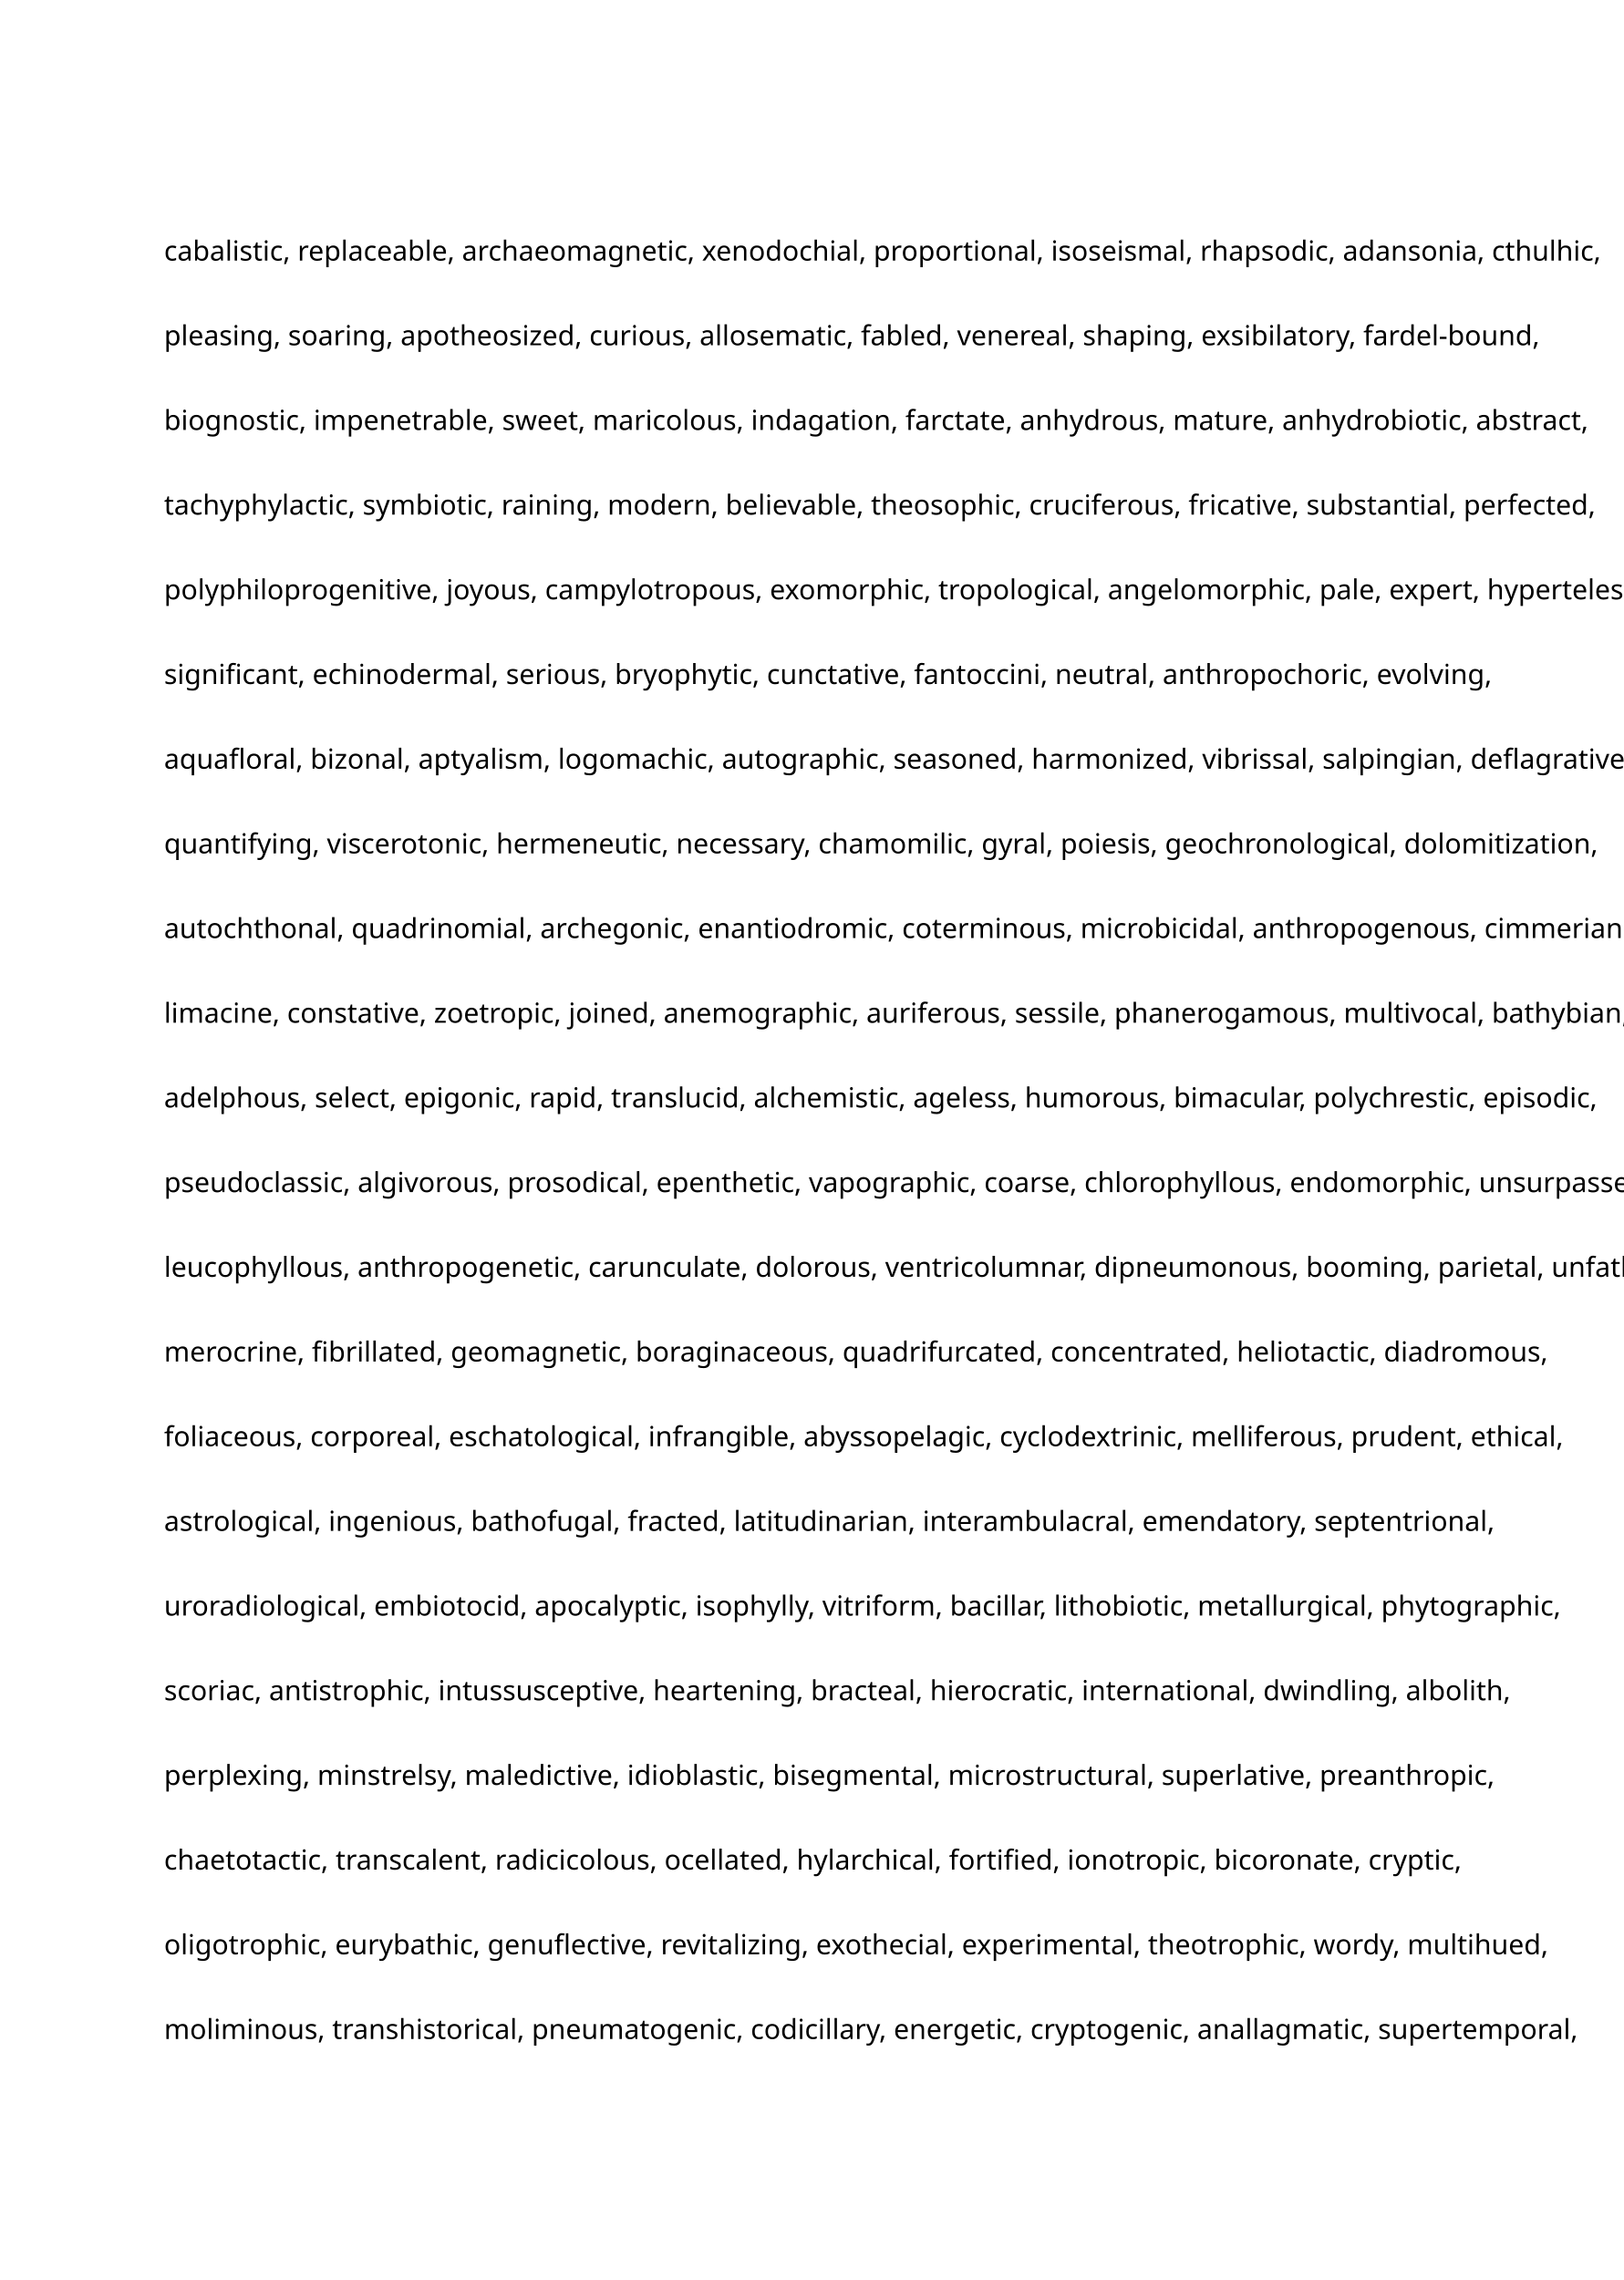
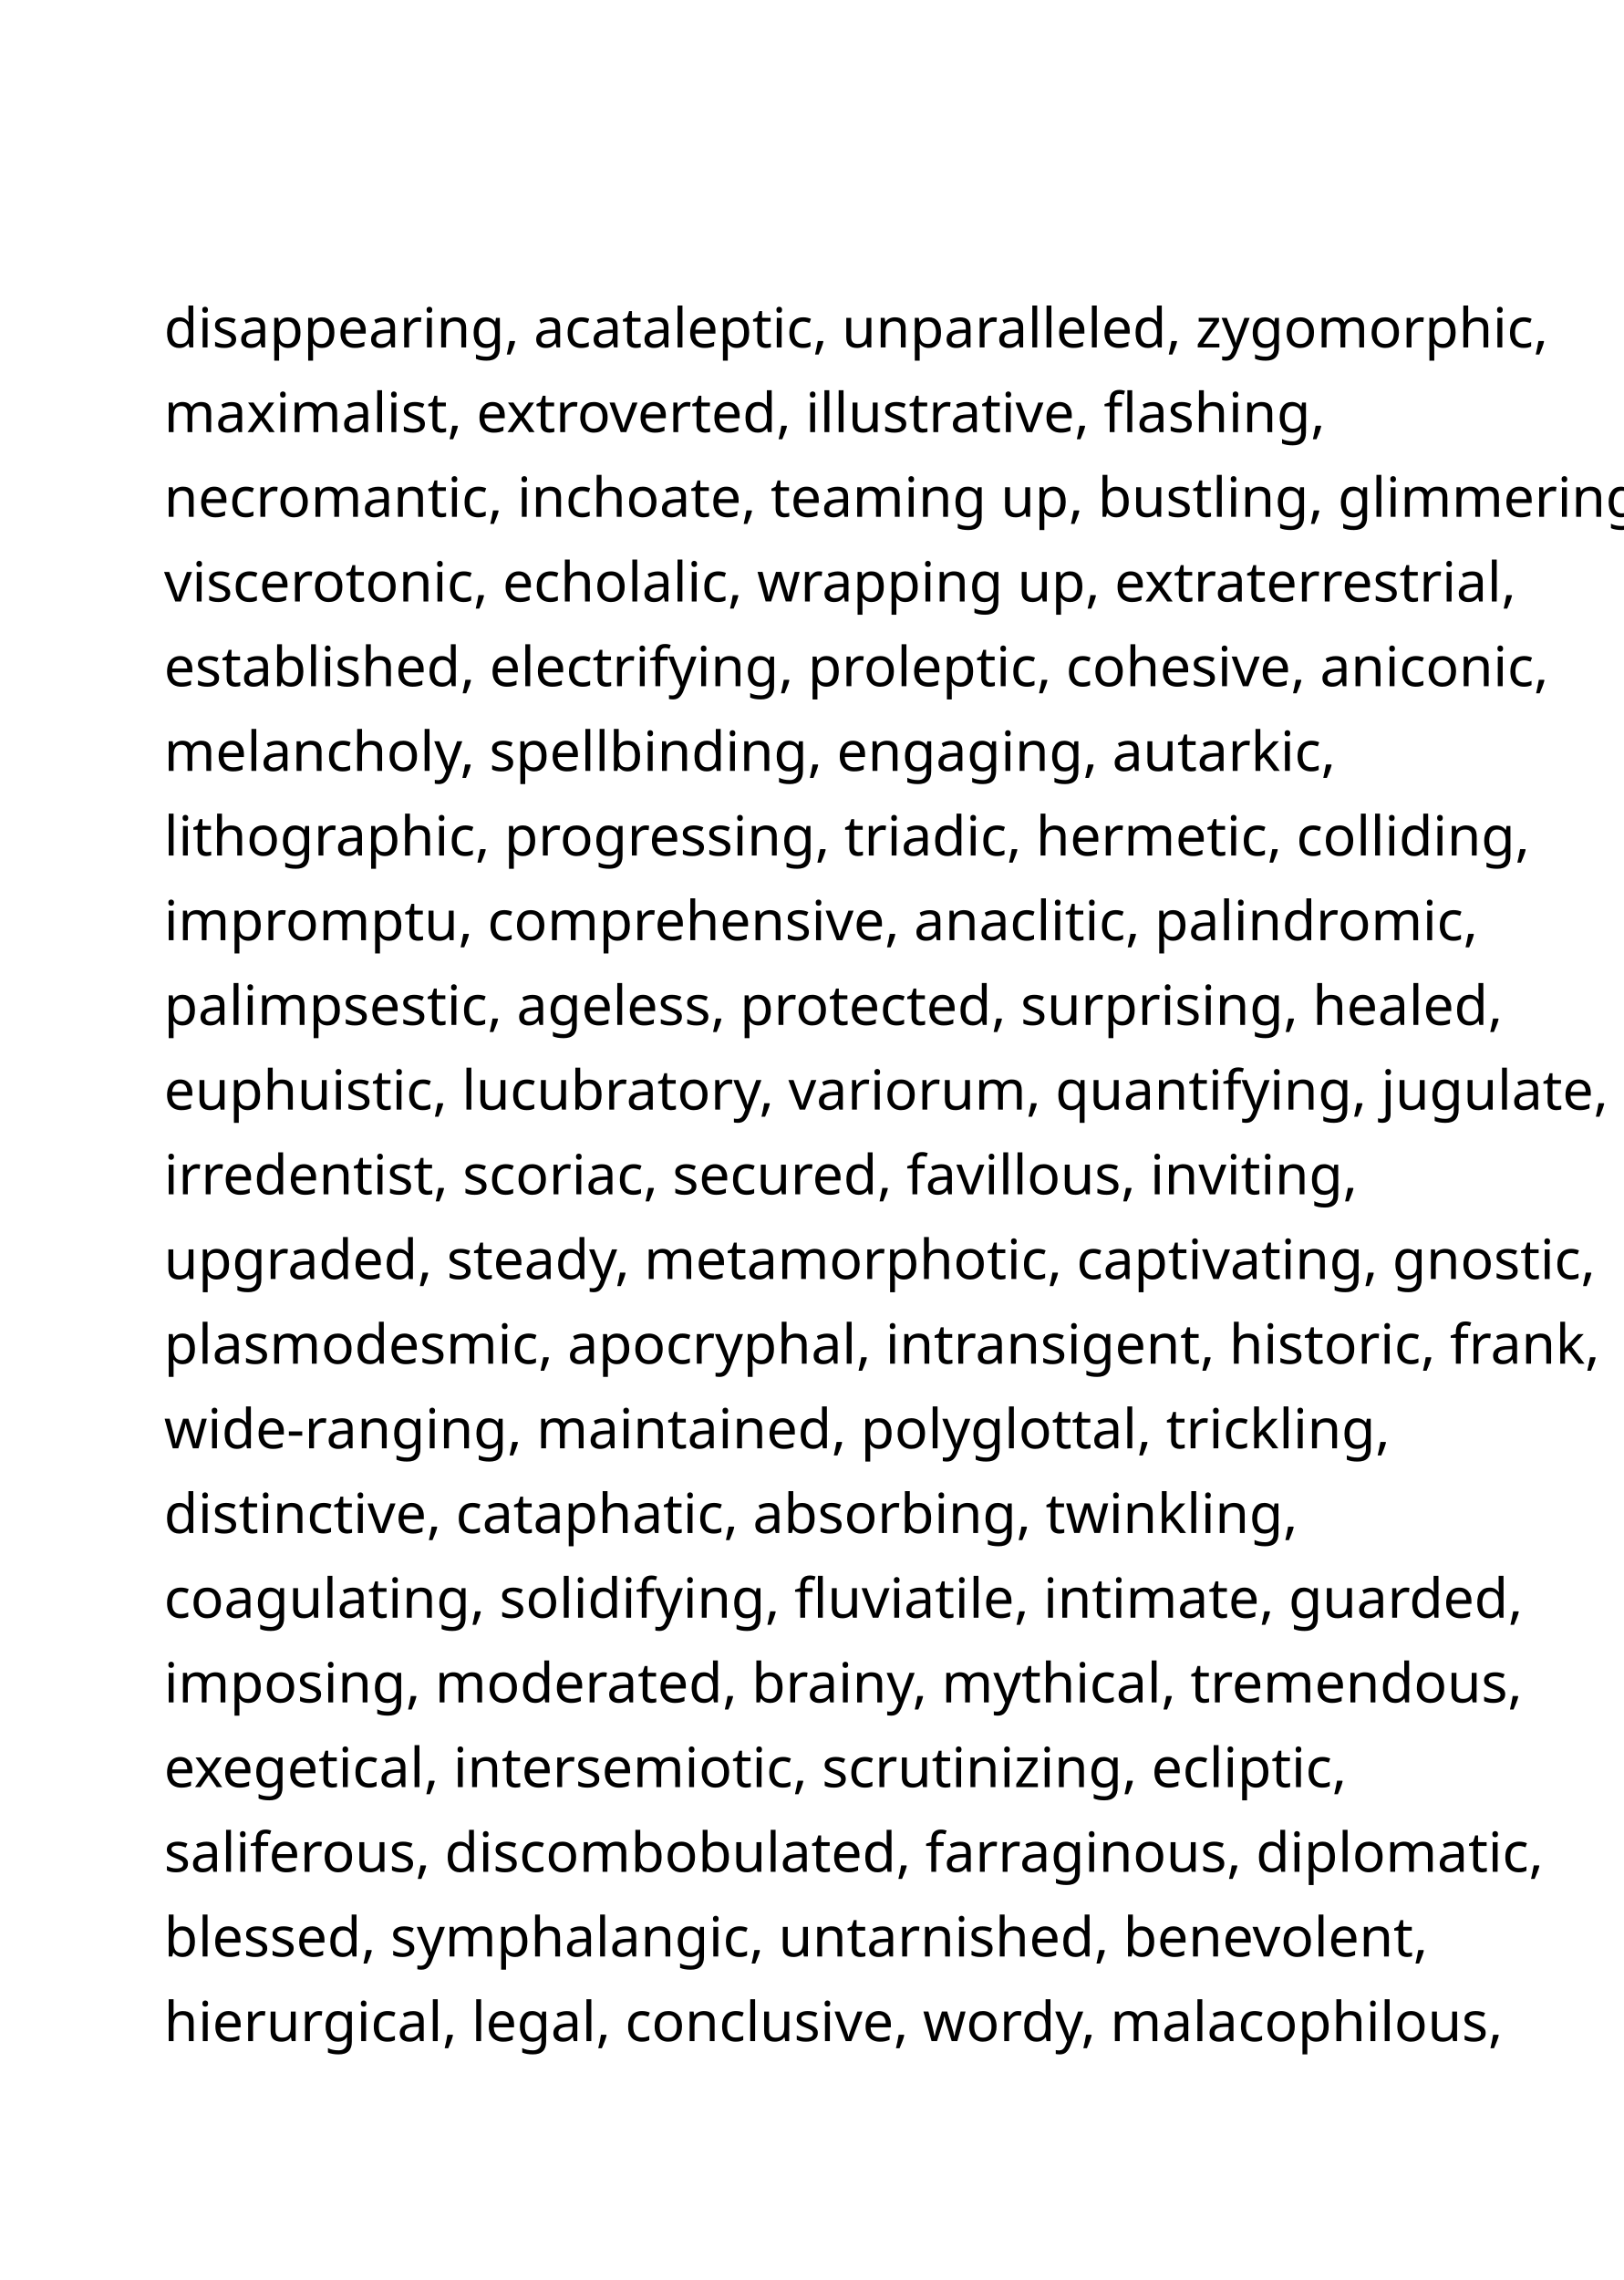
<svg xmlns="http://www.w3.org/2000/svg" baseProfile="tiny" height="525mm" version="1.2" width="374mm">
  <defs />
-   <text font-family="academy engraved let" font-size="18.007pt" x="37.778mm" y="60.0mm">cabalistic, replaceable, archaeomagnetic, xenodochial, proportional, isoseismal, rhapsodic, adansonia, cthulhic,</text>
-   <text font-family="academy engraved let" font-size="18.007pt" x="37.778mm" y="79.5mm">pleasing, soaring, apotheosized, curious, allosematic, fabled, venereal, shaping, exsibilatory, fardel-bound,</text>
-   <text font-family="academy engraved let" font-size="18.007pt" x="37.778mm" y="99.0mm">biognostic, impenetrable, sweet, maricolous, indagation, farctate, anhydrous, mature, anhydrobiotic, abstract,</text>
-   <text font-family="academy engraved let" font-size="18.007pt" x="37.778mm" y="118.5mm">tachyphylactic, symbiotic, raining, modern, believable, theosophic, cruciferous, fricative, substantial, perfected,</text>
-   <text font-family="academy engraved let" font-size="18.007pt" x="37.778mm" y="138.0mm">polyphiloprogenitive, joyous, campylotropous, exomorphic, tropological, angelomorphic, pale, expert, hypertelestic,</text>
-   <text font-family="academy engraved let" font-size="18.007pt" x="37.778mm" y="157.5mm">significant, echinodermal, serious, bryophytic, cunctative, fantoccini, neutral, anthropochoric, evolving,</text>
-   <text font-family="academy engraved let" font-size="18.007pt" x="37.778mm" y="177.0mm">aquafloral, bizonal, aptyalism, logomachic, autographic, seasoned, harmonized, vibrissal, salpingian, deflagrative,</text>
-   <text font-family="academy engraved let" font-size="18.007pt" x="37.778mm" y="196.5mm">quantifying, viscerotonic, hermeneutic, necessary, chamomilic, gyral, poiesis, geochronological, dolomitization,</text>
-   <text font-family="academy engraved let" font-size="18.007pt" x="37.778mm" y="216.0mm">autochthonal, quadrinomial, archegonic, enantiodromic, coterminous, microbicidal, anthropogenous, cimmerian,</text>
-   <text font-family="academy engraved let" font-size="18.007pt" x="37.778mm" y="235.5mm">limacine, constative, zoetropic, joined, anemographic, auriferous, sessile, phanerogamous, multivocal, bathybian,</text>
-   <text font-family="academy engraved let" font-size="18.007pt" x="37.778mm" y="255.0mm">adelphous, select, epigonic, rapid, translucid, alchemistic, ageless, humorous, bimacular, polychrestic, episodic,</text>
-   <text font-family="academy engraved let" font-size="18.007pt" x="37.778mm" y="274.5mm">pseudoclassic, algivorous, prosodical, epenthetic, vapographic, coarse, chlorophyllous, endomorphic, unsurpassed,</text>
-   <text font-family="academy engraved let" font-size="18.007pt" x="37.778mm" y="294.0mm">leucophyllous, anthropogenetic, carunculate, dolorous, ventricolumnar, dipneumonous, booming, parietal, unfathomable,</text>
-   <text font-family="academy engraved let" font-size="18.007pt" x="37.778mm" y="313.5mm">merocrine, fibrillated, geomagnetic, boraginaceous, quadrifurcated, concentrated, heliotactic, diadromous,</text>
-   <text font-family="academy engraved let" font-size="18.007pt" x="37.778mm" y="333.0mm">foliaceous, corporeal, eschatological, infrangible, abyssopelagic, cyclodextrinic, melliferous, prudent, ethical,</text>
-   <text font-family="academy engraved let" font-size="18.007pt" x="37.778mm" y="352.5mm">astrological, ingenious, bathofugal, fracted, latitudinarian, interambulacral, emendatory, septentrional,</text>
-   <text font-family="academy engraved let" font-size="18.007pt" x="37.778mm" y="372.0mm">uroradiological, embiotocid, apocalyptic, isophylly, vitriform, bacillar, lithobiotic, metallurgical, phytographic,</text>
-   <text font-family="academy engraved let" font-size="18.007pt" x="37.778mm" y="391.5mm">scoriac, antistrophic, intussusceptive, heartening, bracteal, hierocratic, international, dwindling, albolith,</text>
-   <text font-family="academy engraved let" font-size="18.007pt" x="37.778mm" y="411.0mm">perplexing, minstrelsy, maledictive, idioblastic, bisegmental, microstructural, superlative, preanthropic,</text>
-   <text font-family="academy engraved let" font-size="18.007pt" x="37.778mm" y="430.5mm">chaetotactic, transcalent, radicicolous, ocellated, hylarchical, fortified, ionotropic, bicoronate, cryptic,</text>
-   <text font-family="academy engraved let" font-size="18.007pt" x="37.778mm" y="450.0mm">oligotrophic, eurybathic, genuflective, revitalizing, exothecial, experimental, theotrophic, wordy, multihued,</text>
-   <text font-family="academy engraved let" font-size="18.007pt" x="37.778mm" y="469.5mm">moliminous, transhistorical, pneumatogenic, codicillary, energetic, cryptogenic, anallagmatic, supertemporal,</text>
+   <text font-family="Academy Engraved LET" font-size="36.015pt" x="37.778mm" y="80.0mm">disappearing, acataleptic, unparalleled, zygomorphic,</text>
+   <text font-family="Academy Engraved LET" font-size="36.015pt" x="37.778mm" y="99.5mm">maximalist, extroverted, illustrative, flashing,</text>
+   <text font-family="Academy Engraved LET" font-size="36.015pt" x="37.778mm" y="119.0mm">necromantic, inchoate, teaming up, bustling, glimmering,</text>
+   <text font-family="Academy Engraved LET" font-size="36.015pt" x="37.778mm" y="138.5mm">viscerotonic, echolalic, wrapping up, extraterrestrial,</text>
+   <text font-family="Academy Engraved LET" font-size="36.015pt" x="37.778mm" y="158.0mm">established, electrifying, proleptic, cohesive, aniconic,</text>
+   <text font-family="Academy Engraved LET" font-size="36.015pt" x="37.778mm" y="177.5mm">melancholy, spellbinding, engaging, autarkic,</text>
+   <text font-family="Academy Engraved LET" font-size="36.015pt" x="37.778mm" y="197.0mm">lithographic, progressing, triadic, hermetic, colliding,</text>
+   <text font-family="Academy Engraved LET" font-size="36.015pt" x="37.778mm" y="216.5mm">impromptu, comprehensive, anaclitic, palindromic,</text>
+   <text font-family="Academy Engraved LET" font-size="36.015pt" x="37.778mm" y="236.0mm">palimpsestic, ageless, protected, surprising, healed,</text>
+   <text font-family="Academy Engraved LET" font-size="36.015pt" x="37.778mm" y="255.5mm">euphuistic, lucubratory, variorum, quantifying, jugulate,</text>
+   <text font-family="Academy Engraved LET" font-size="36.015pt" x="37.778mm" y="275.0mm">irredentist, scoriac, secured, favillous, inviting,</text>
+   <text font-family="Academy Engraved LET" font-size="36.015pt" x="37.778mm" y="294.5mm">upgraded, steady, metamorphotic, captivating, gnostic,</text>
+   <text font-family="Academy Engraved LET" font-size="36.015pt" x="37.778mm" y="314.0mm">plasmodesmic, apocryphal, intransigent, historic, frank,</text>
+   <text font-family="Academy Engraved LET" font-size="36.015pt" x="37.778mm" y="333.5mm">wide-ranging, maintained, polyglottal, trickling,</text>
+   <text font-family="Academy Engraved LET" font-size="36.015pt" x="37.778mm" y="353.0mm">distinctive, cataphatic, absorbing, twinkling,</text>
+   <text font-family="Academy Engraved LET" font-size="36.015pt" x="37.778mm" y="372.5mm">coagulating, solidifying, fluviatile, intimate, guarded,</text>
+   <text font-family="Academy Engraved LET" font-size="36.015pt" x="37.778mm" y="392.0mm">imposing, moderated, brainy, mythical, tremendous,</text>
+   <text font-family="Academy Engraved LET" font-size="36.015pt" x="37.778mm" y="411.5mm">exegetical, intersemiotic, scrutinizing, ecliptic,</text>
+   <text font-family="Academy Engraved LET" font-size="36.015pt" x="37.778mm" y="431.0mm">saliferous, discombobulated, farraginous, diplomatic,</text>
+   <text font-family="Academy Engraved LET" font-size="36.015pt" x="37.778mm" y="450.5mm">blessed, symphalangic, untarnished, benevolent,</text>
+   <text font-family="Academy Engraved LET" font-size="36.015pt" x="37.778mm" y="470.0mm">hierurgical, legal, conclusive, wordy, malacophilous,</text>
</svg>
